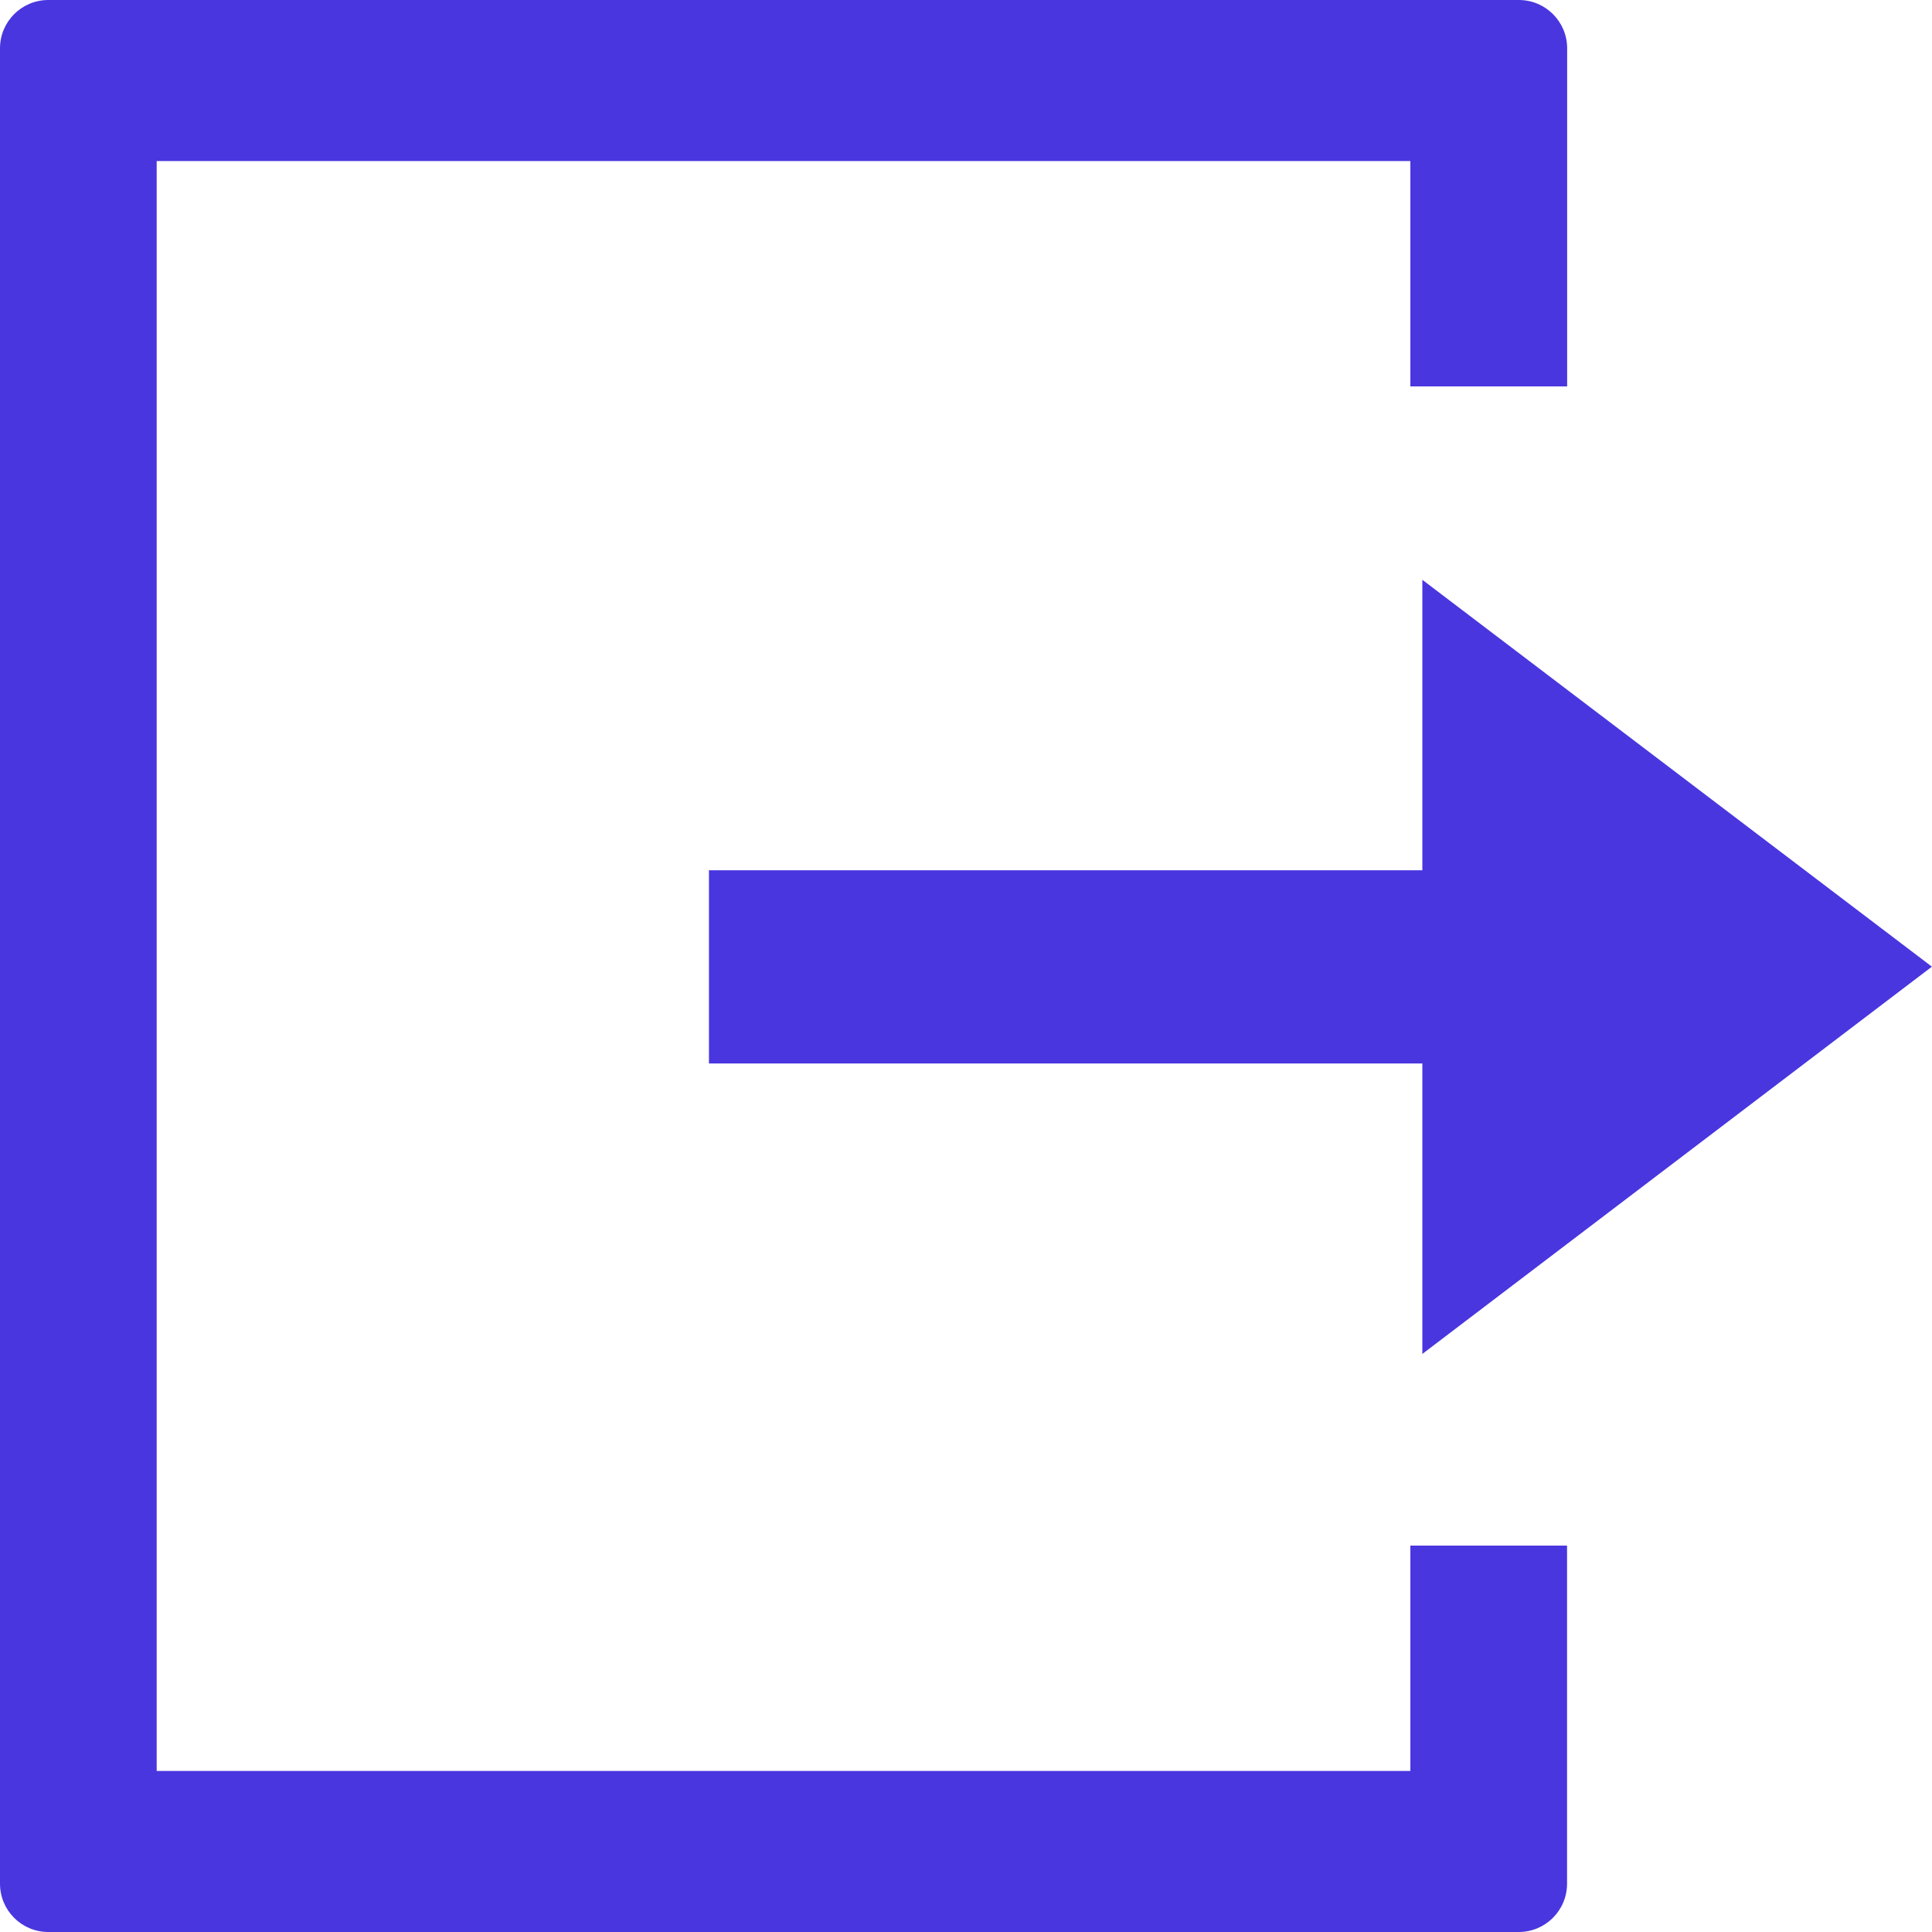
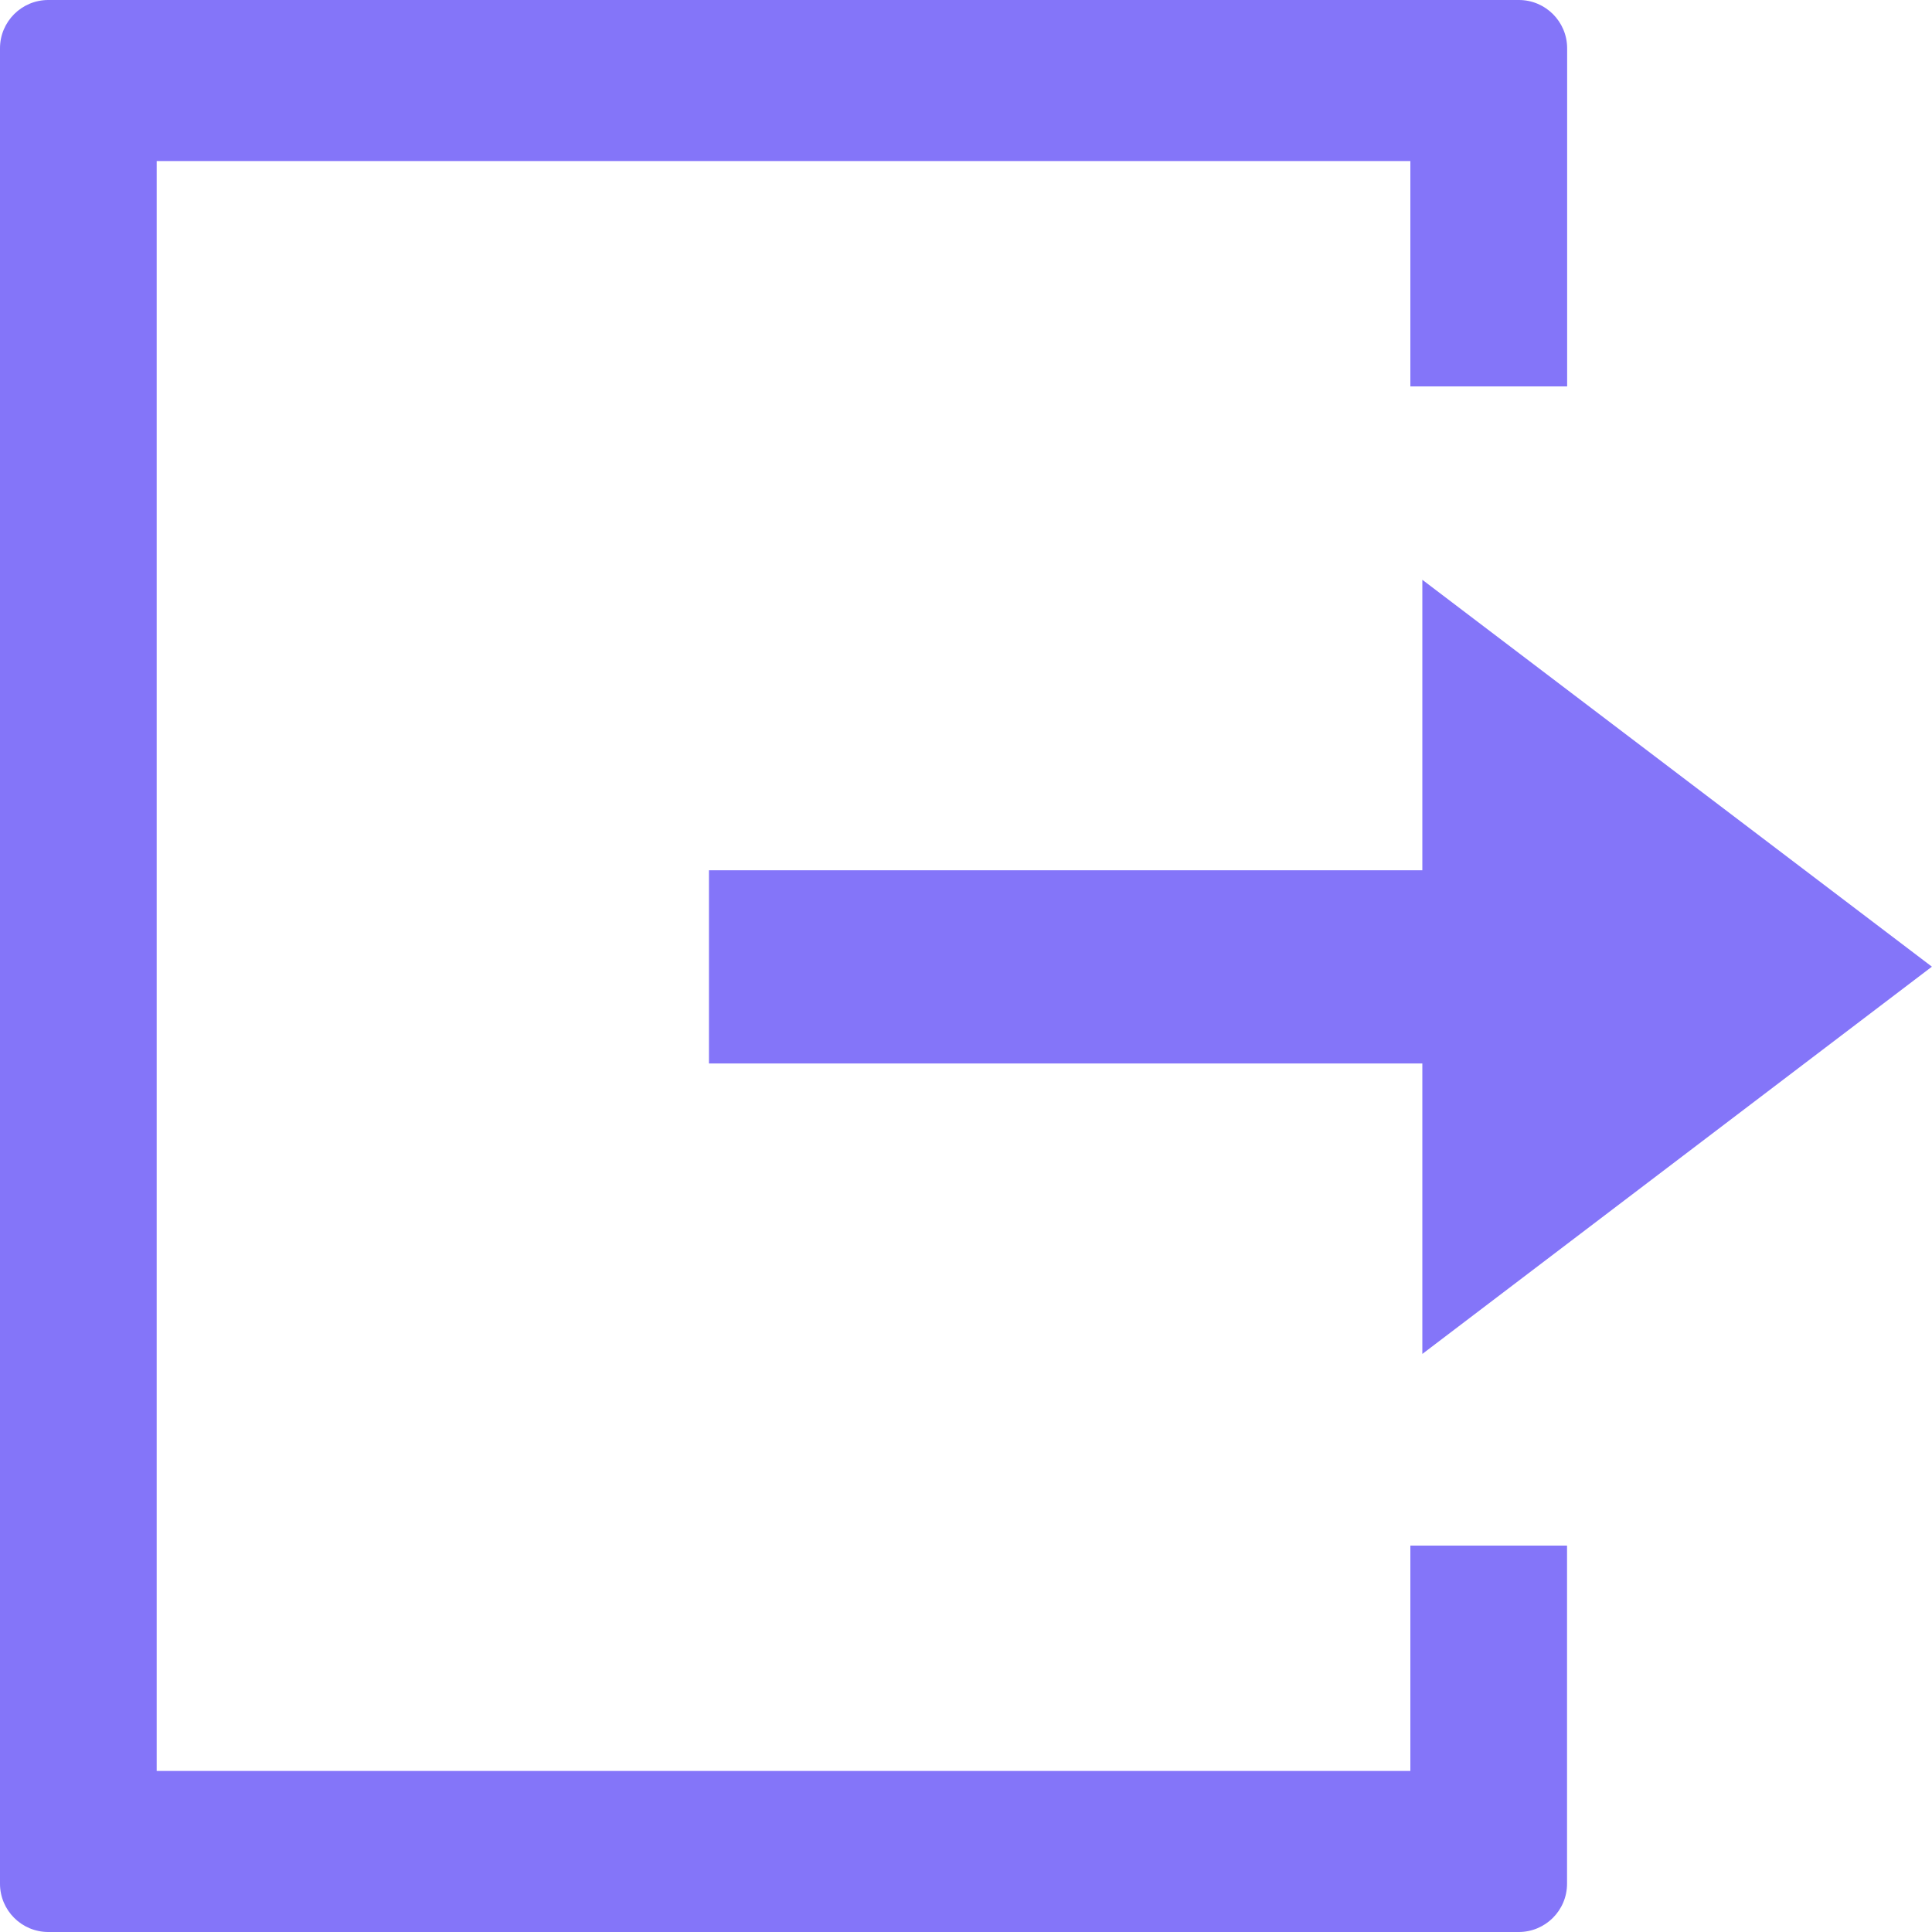
<svg xmlns="http://www.w3.org/2000/svg" width="20" height="20" viewBox="0 0 20 20">
  <defs>
-     <style>.a{fill:#4936DF;}</style>
+     <style>.a{fill:#8475f9;}</style>
  </defs>
  <g transform="translate(-345 -24)">
    <path class="a" d="M37.406,6.607H30.021v2h7.385v3.007l5.275-4.009L37.406,3.6V6.607Z" transform="translate(322.318 26.402)" />
    <path class="a" d="M15.723,20H.5a.5.5,0,0,1-.5-.5V.5A.5.5,0,0,1,.5,0H15.723a.5.5,0,0,1,.5.5V4H14.6V1.667H1.622V18.333H14.6V16h1.622v3.5A.5.5,0,0,1,15.723,20Z" transform="translate(345 24)" />
  </g>
</svg>
